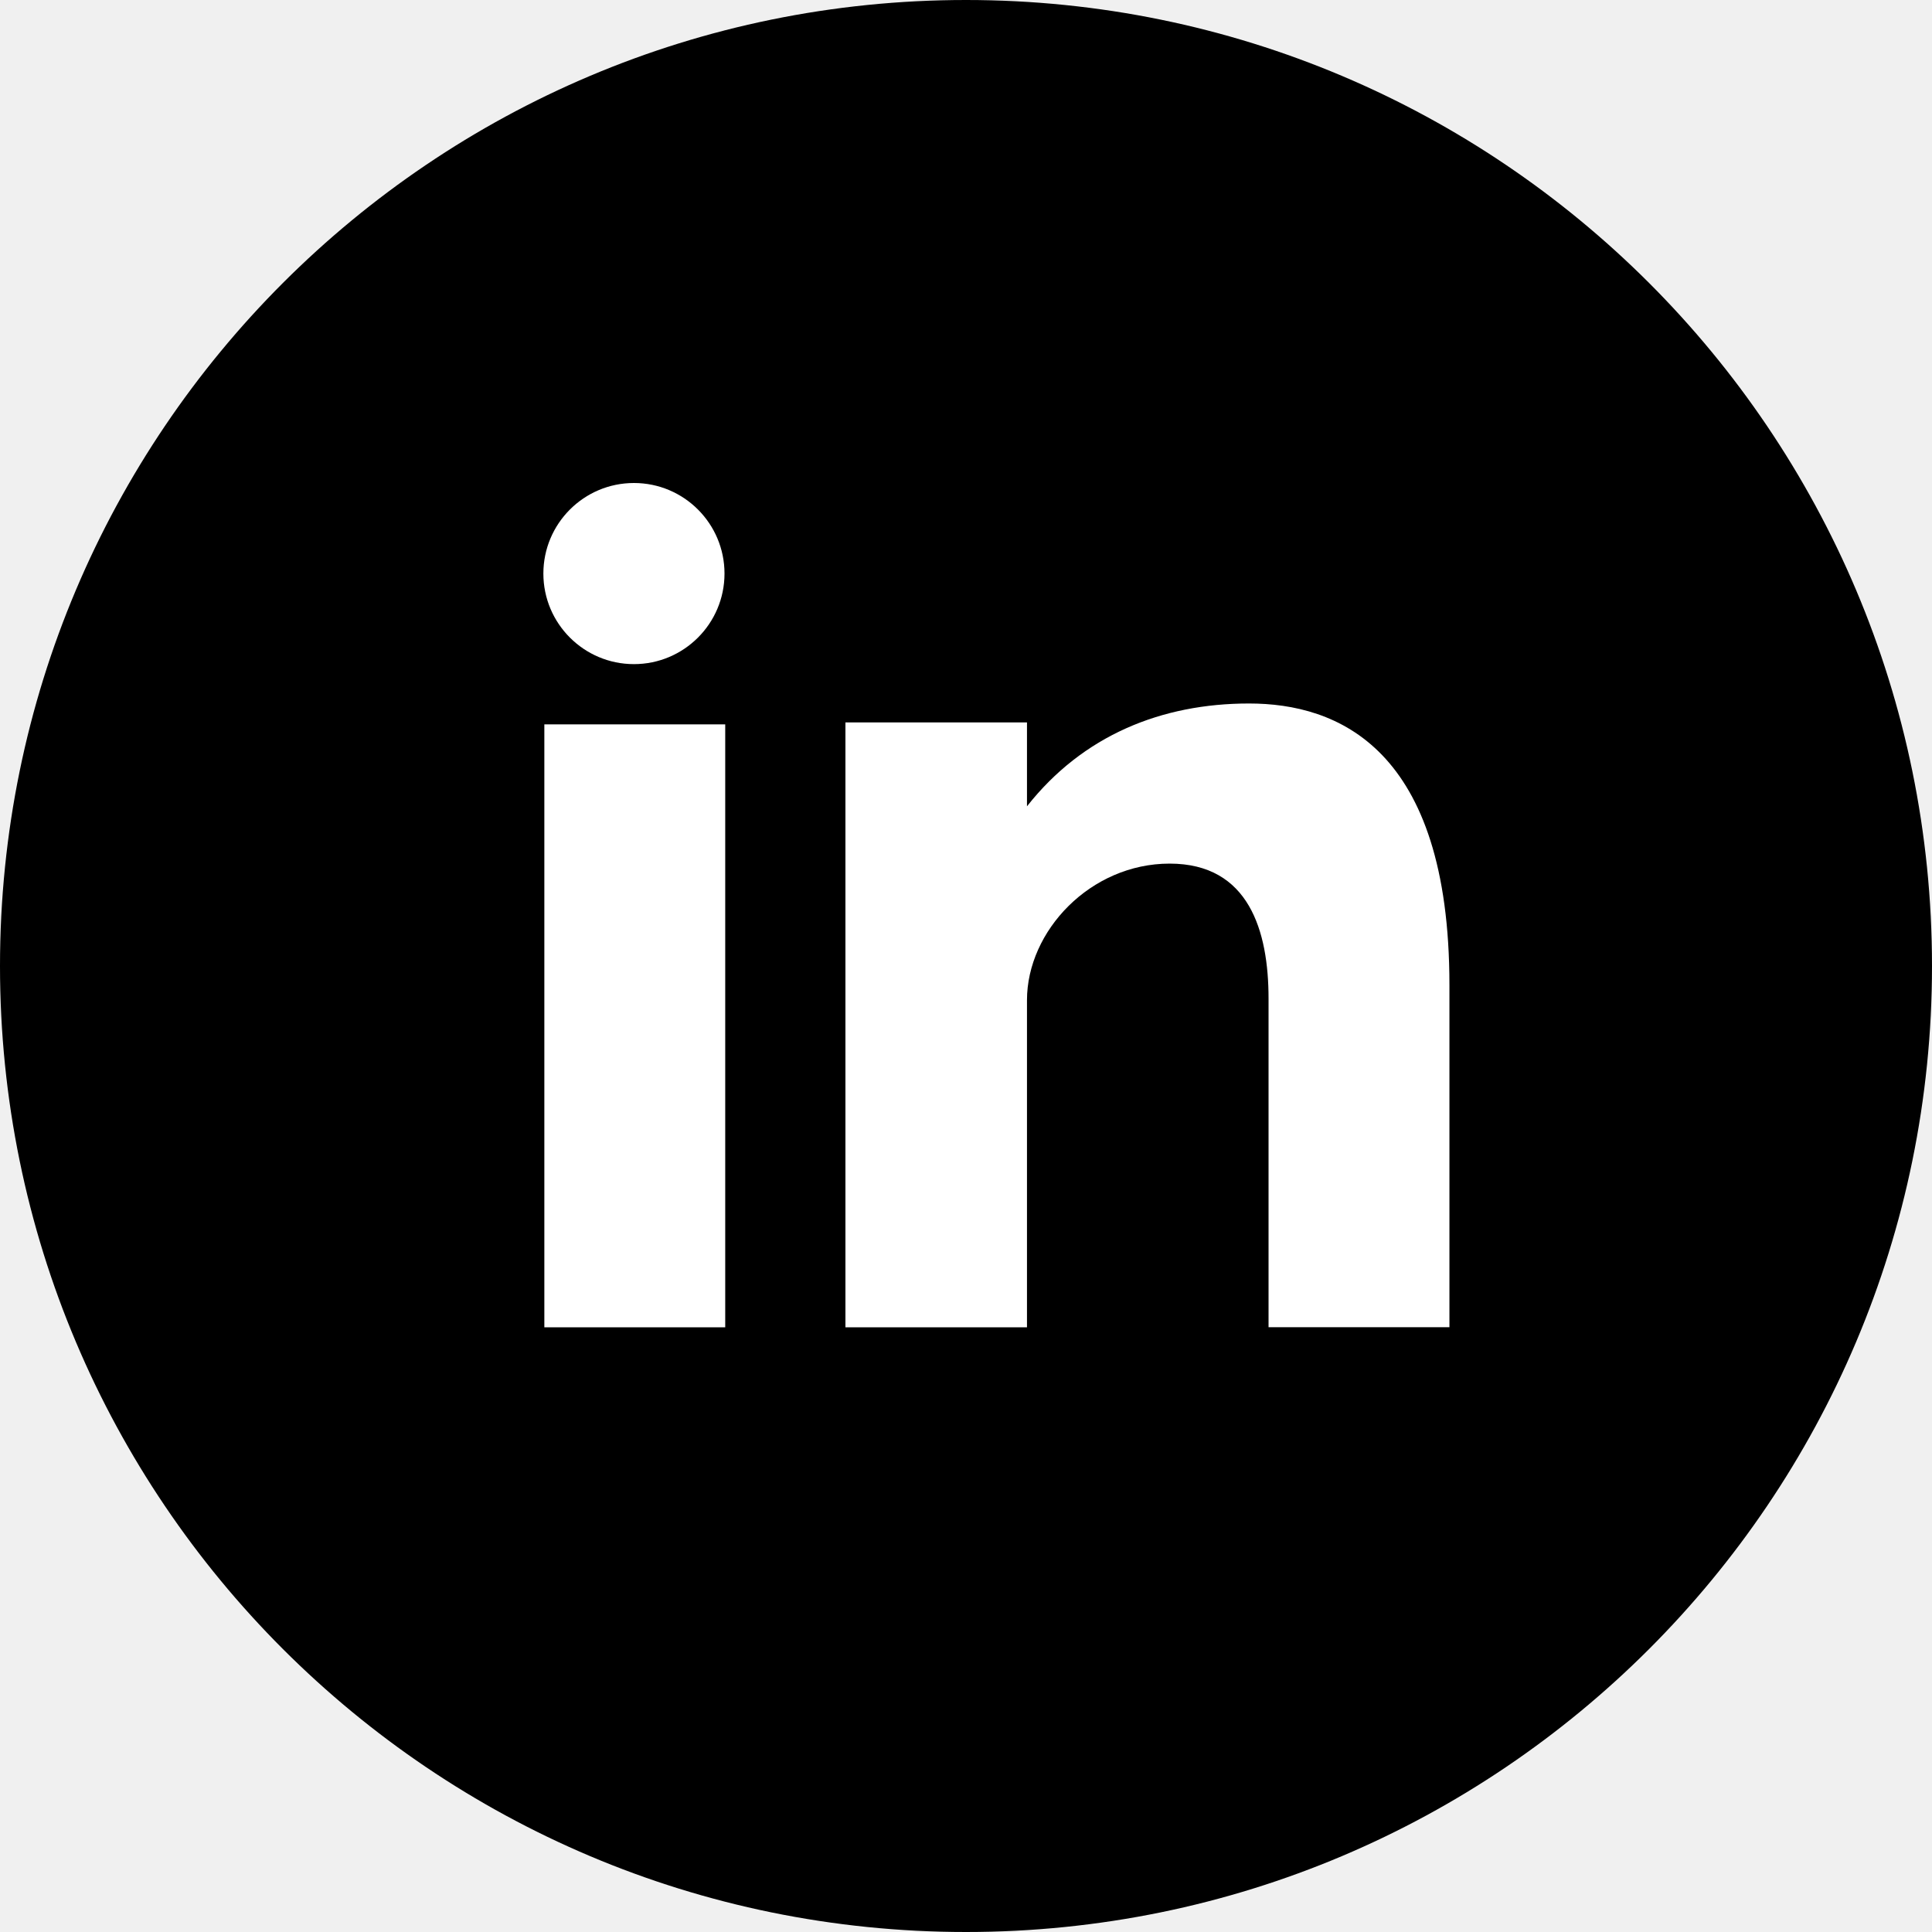
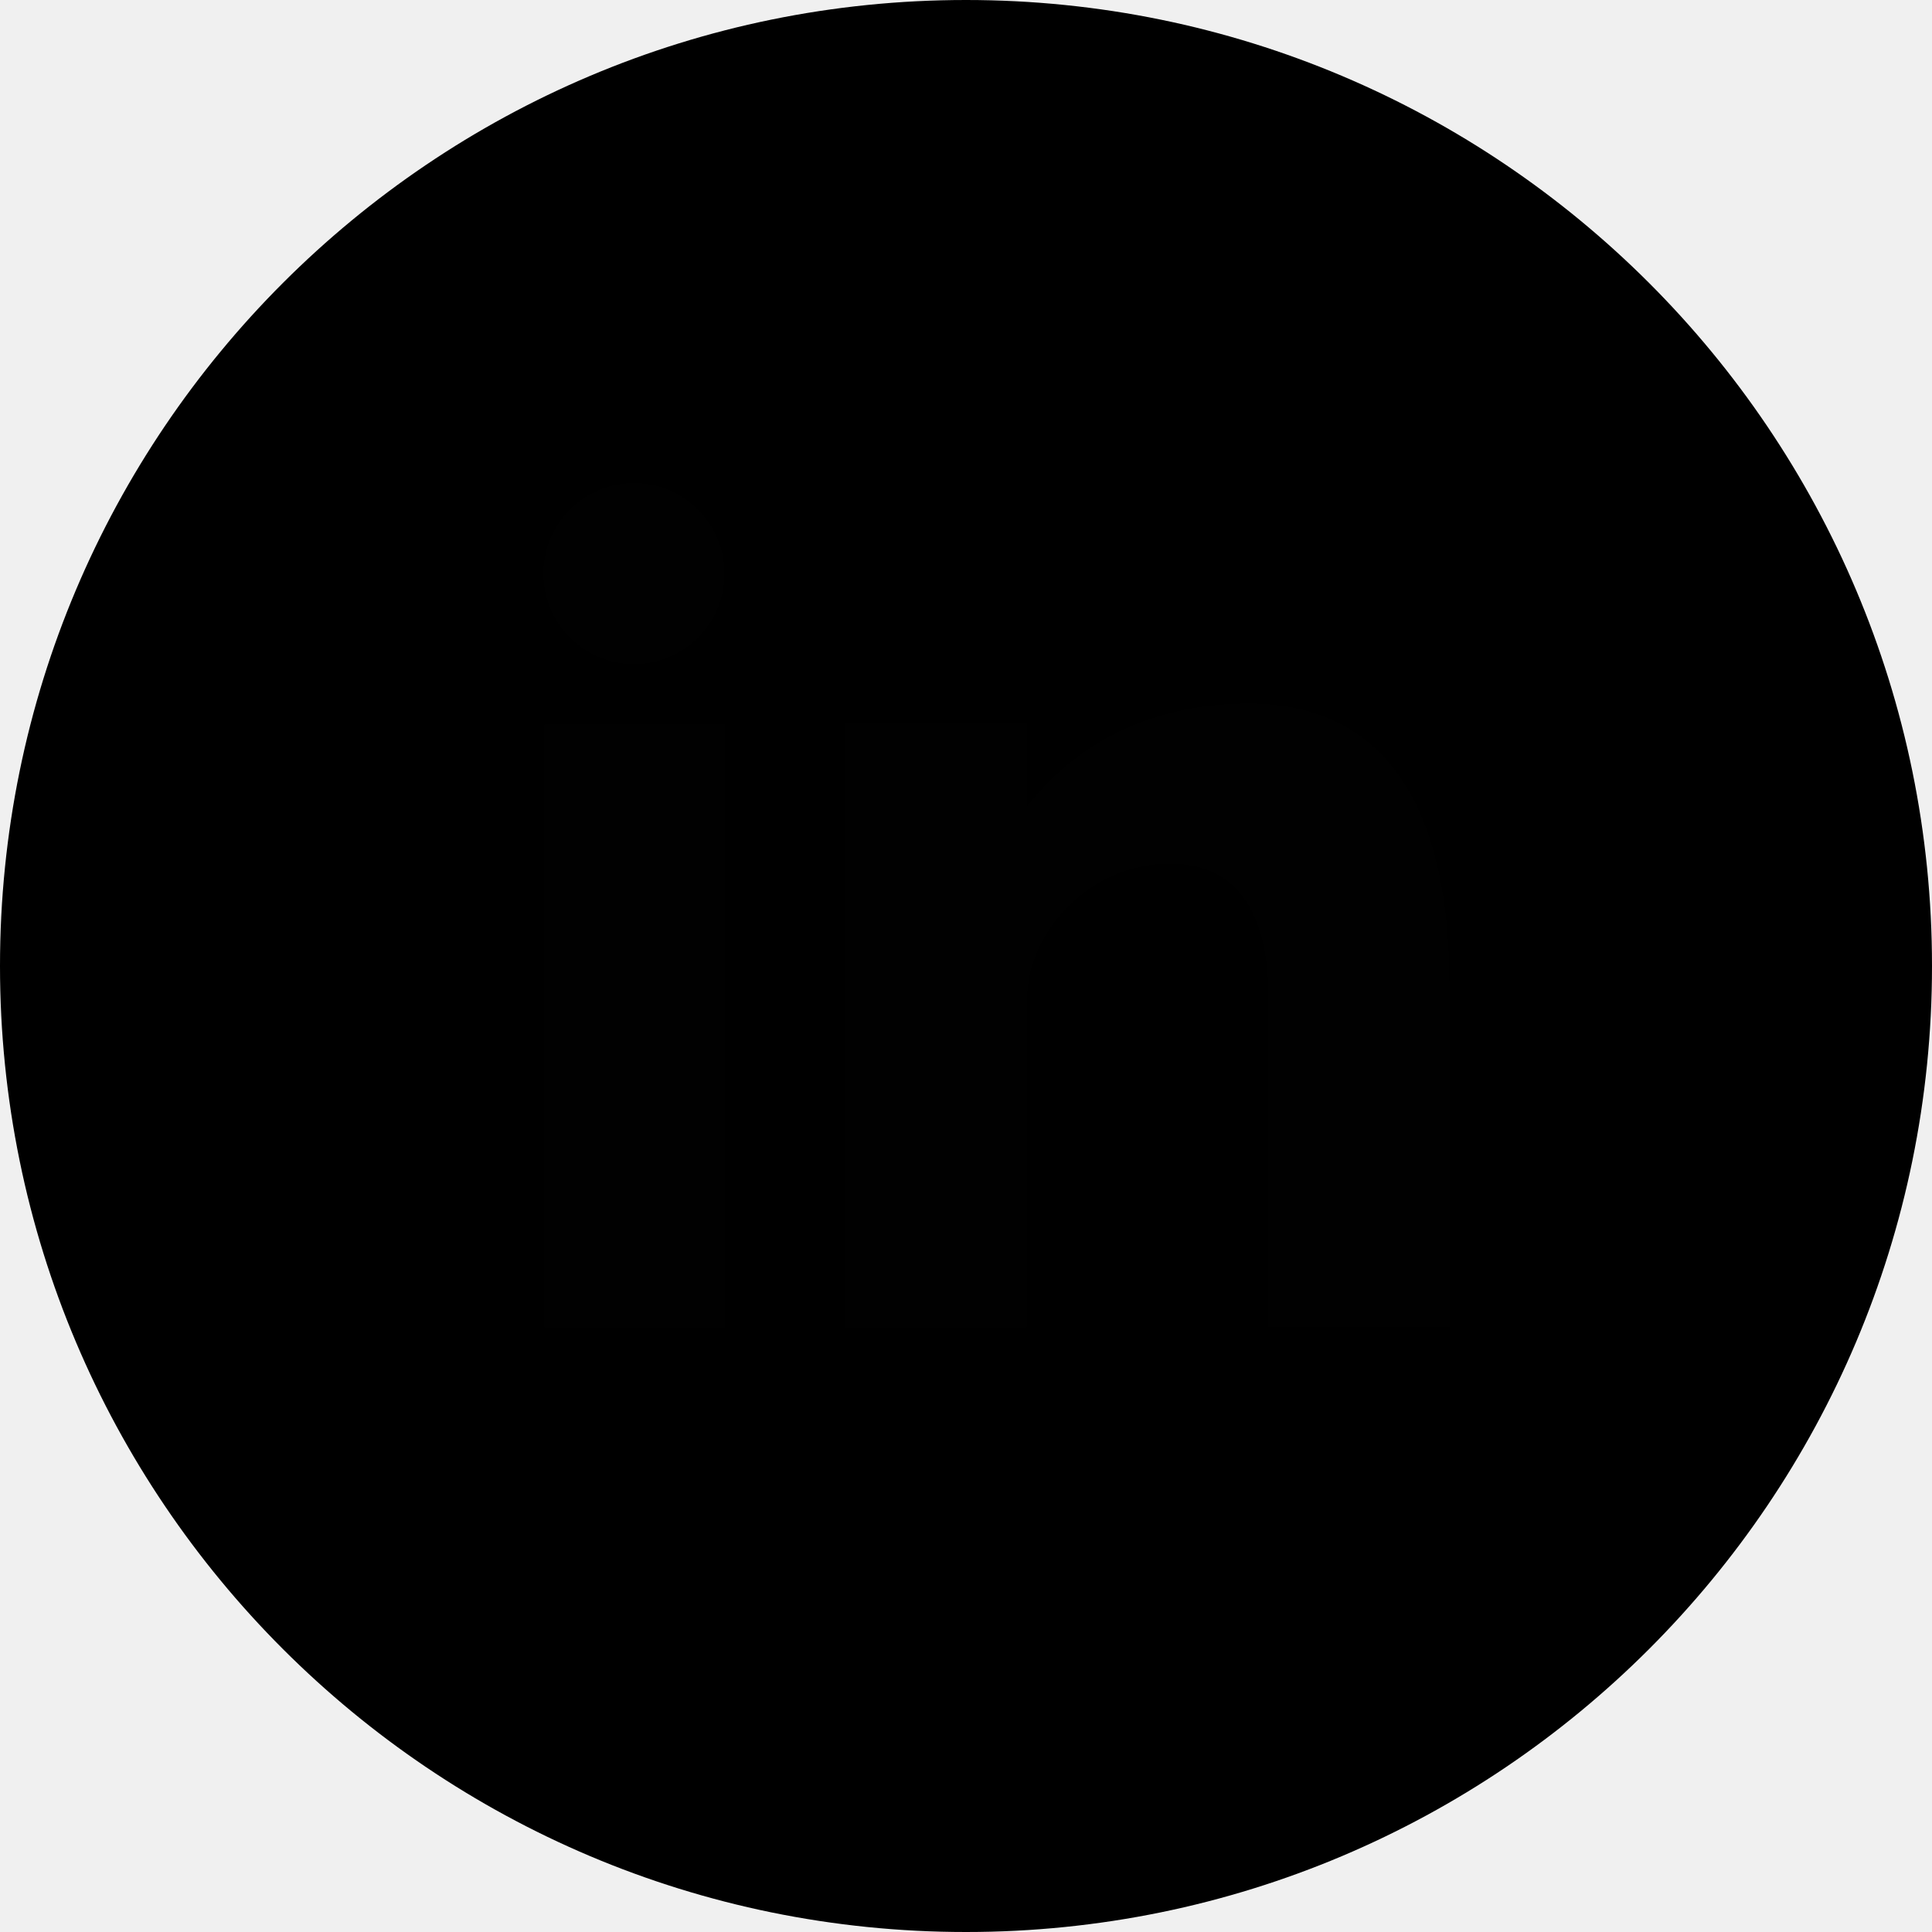
<svg xmlns="http://www.w3.org/2000/svg" version="1.1" id="Layer_1" width="20px" height="20px" x="0px" y="0px" viewBox="0 0 291.319 291.319" style="enable-background:new 0 0 291.319 291.319;" xml:space="preserve">
  <g>
    <path d="M145.659,0c80.45,0,145.66,65.219,145.66,145.66s-65.21,145.659-145.66,145.659S0,226.1,0,145.66   S65.21,0,145.659,0z" />
-     <path style="fill:#FFFFFF;" d="M82.079,200.136h27.275v-90.91H82.079V200.136z M188.338,106.077   c-13.237,0-25.081,4.834-33.483,15.504v-12.654H127.48v91.21h27.375v-49.324c0-10.424,9.55-20.593,21.512-20.593   s14.912,10.169,14.912,20.338v49.57h27.275v-51.6C218.553,112.686,201.584,106.077,188.338,106.077z M95.589,100.141   c7.538,0,13.656-6.118,13.656-13.656S103.127,72.83,95.589,72.83s-13.656,6.118-13.656,13.656S88.051,100.141,95.589,100.141z" />
+     <path style="fill:#010101;" d="M82.079,200.136h27.275v-90.91H82.079V200.136z M188.338,106.077   c-13.237,0-25.081,4.834-33.483,15.504v-12.654H127.48v91.21h27.375v-49.324c0-10.424,9.55-20.593,21.512-20.593   s14.912,10.169,14.912,20.338v49.57h27.275v-51.6C218.553,112.686,201.584,106.077,188.338,106.077z M95.589,100.141   c7.538,0,13.656-6.118,13.656-13.656S103.127,72.83,95.589,72.83s-13.656,6.118-13.656,13.656S88.051,100.141,95.589,100.141z" />
  </g>
</svg>
